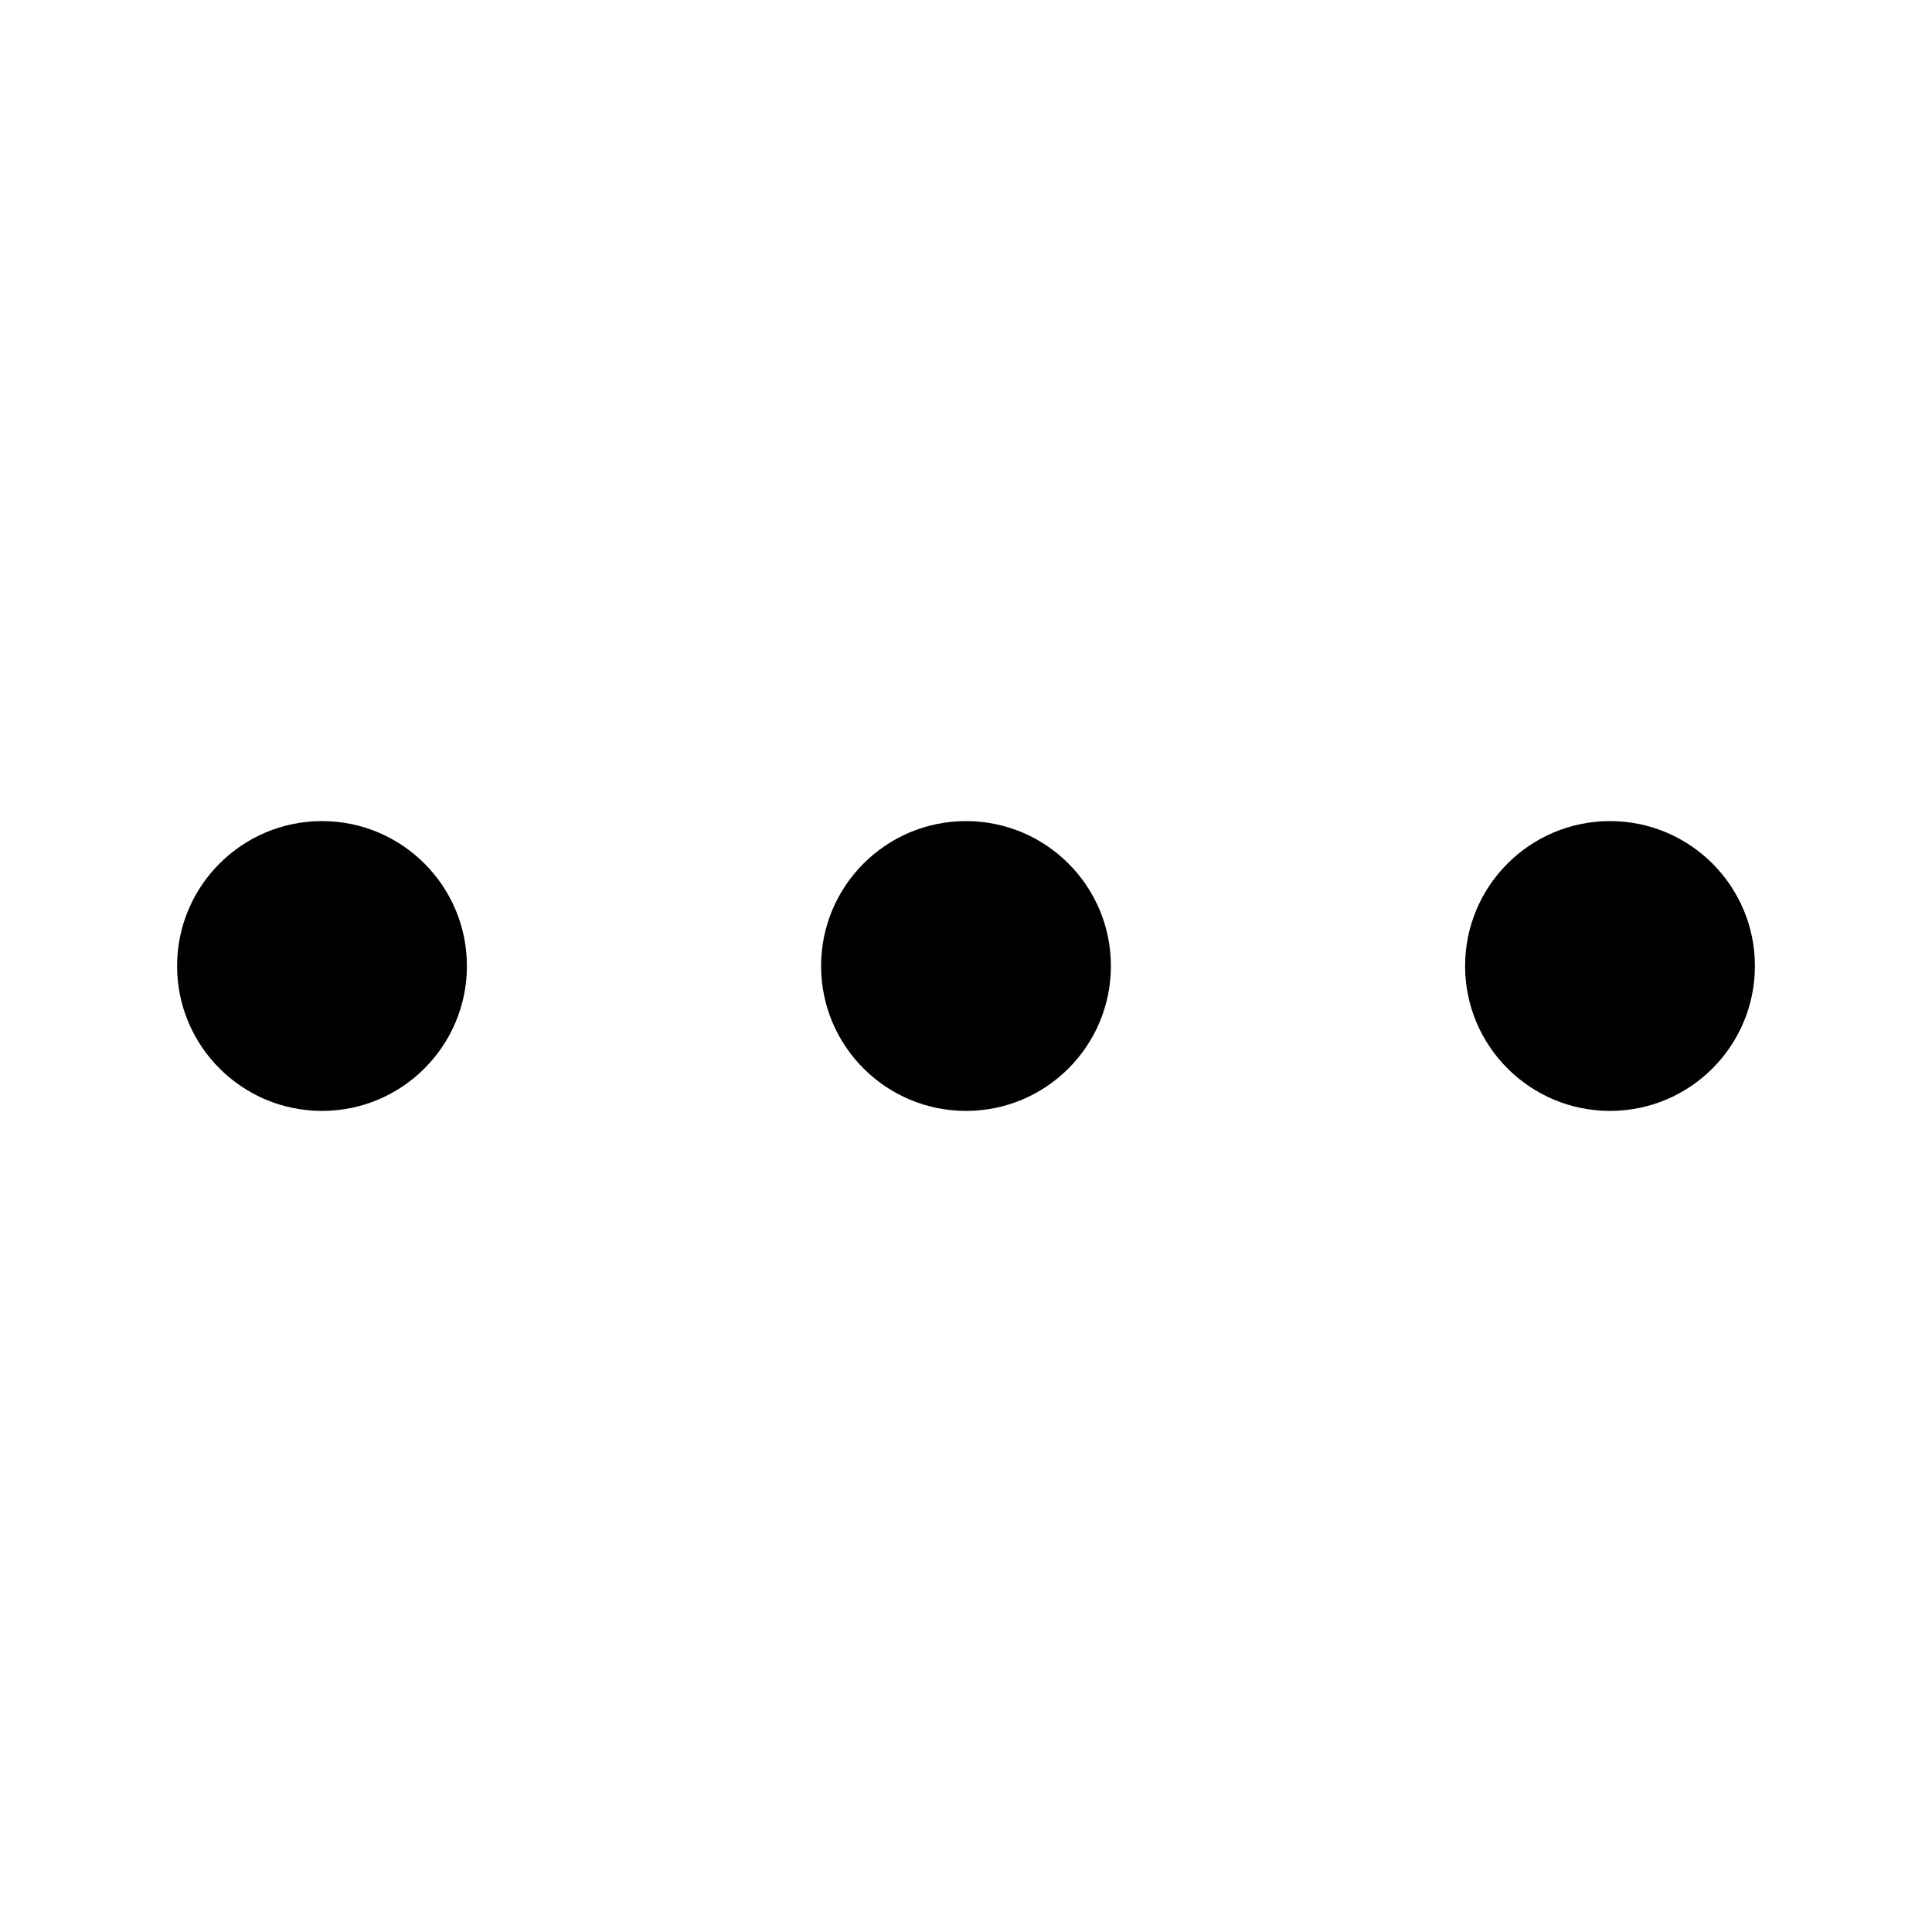
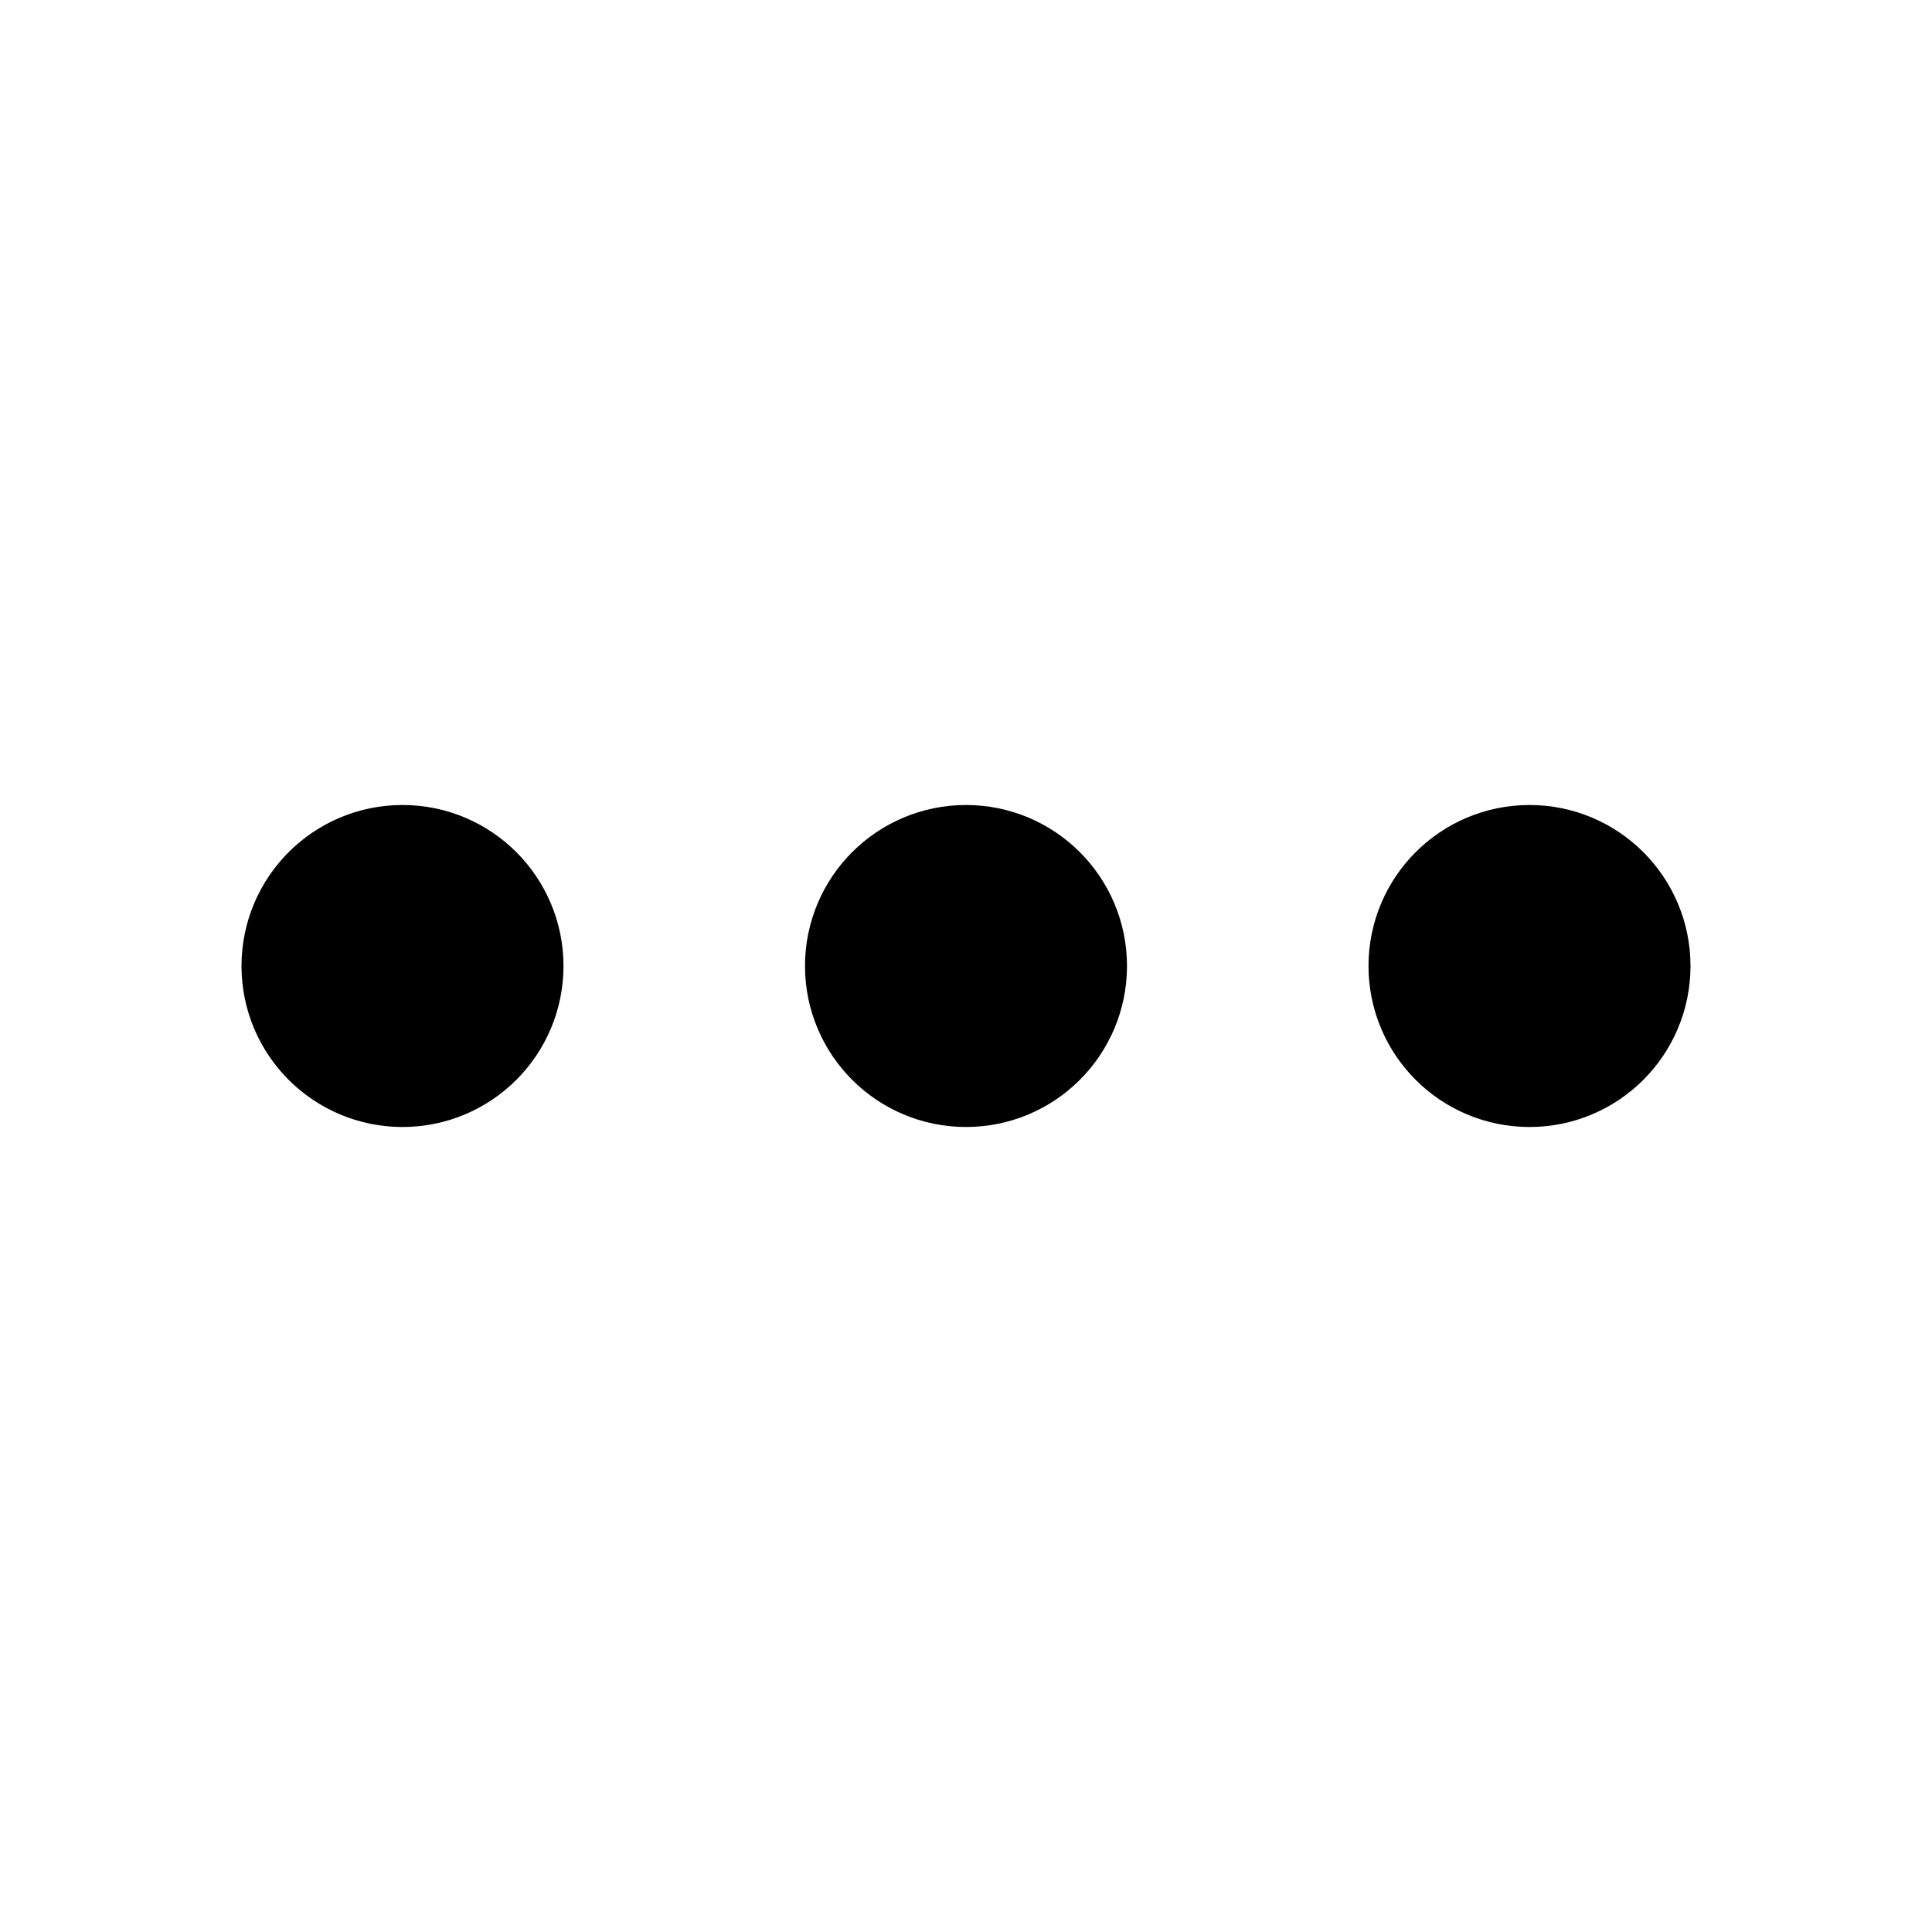
- <svg xmlns="http://www.w3.org/2000/svg" width="24" height="24" viewBox="0 0 24 24" fill="none" stroke="#000" stroke-width="1.8" stroke-linecap="round" stroke-linejoin="round">
-   <g fill="#000" stroke="none">
-     <circle cx="4" cy="12" r="1.8" />
-     <circle cx="12" cy="12" r="1.8" />
-     <circle cx="20" cy="12" r="1.8" />
-   </g>
+ <svg xmlns="http://www.w3.org/2000/svg" width="24" height="24" viewBox="0 0 24 24" fill="none" stroke="#000" stroke-width="2" stroke-linecap="round" stroke-linejoin="round">
+   <circle cx="12" cy="12" r="1" />
+   <circle cx="19" cy="12" r="1" />
+   <circle cx="5" cy="12" r="1" />
</svg>
